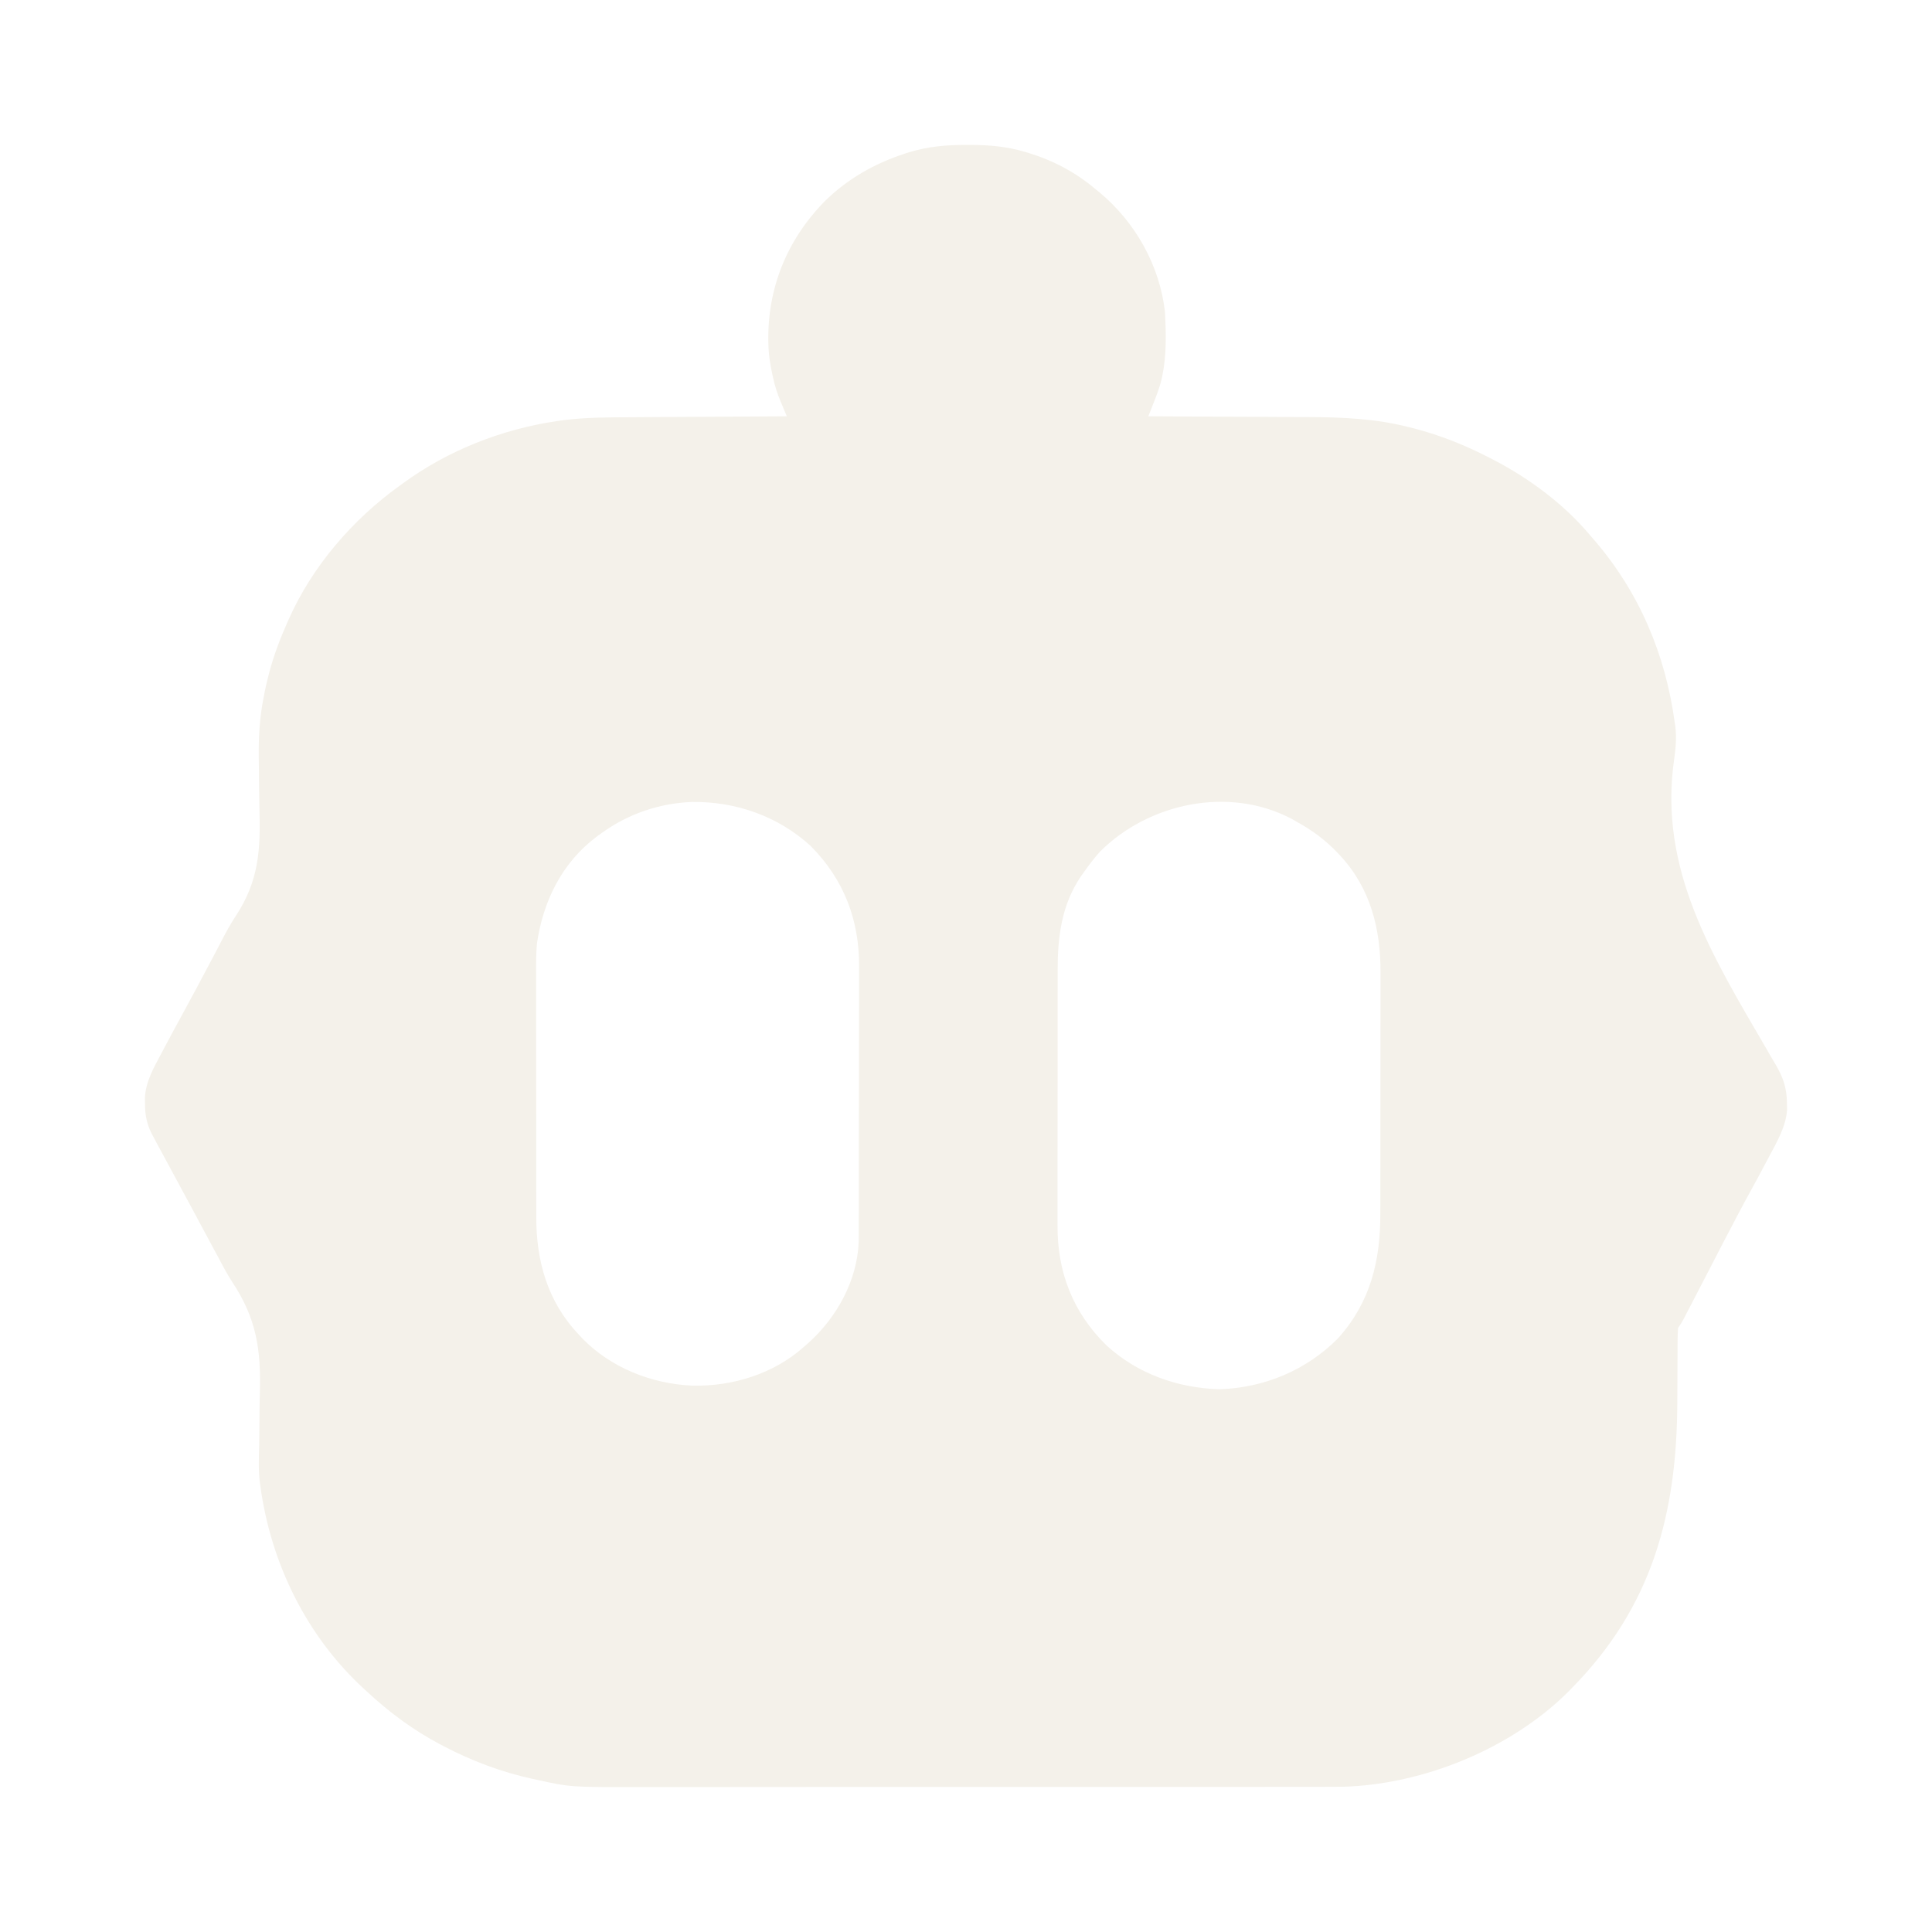
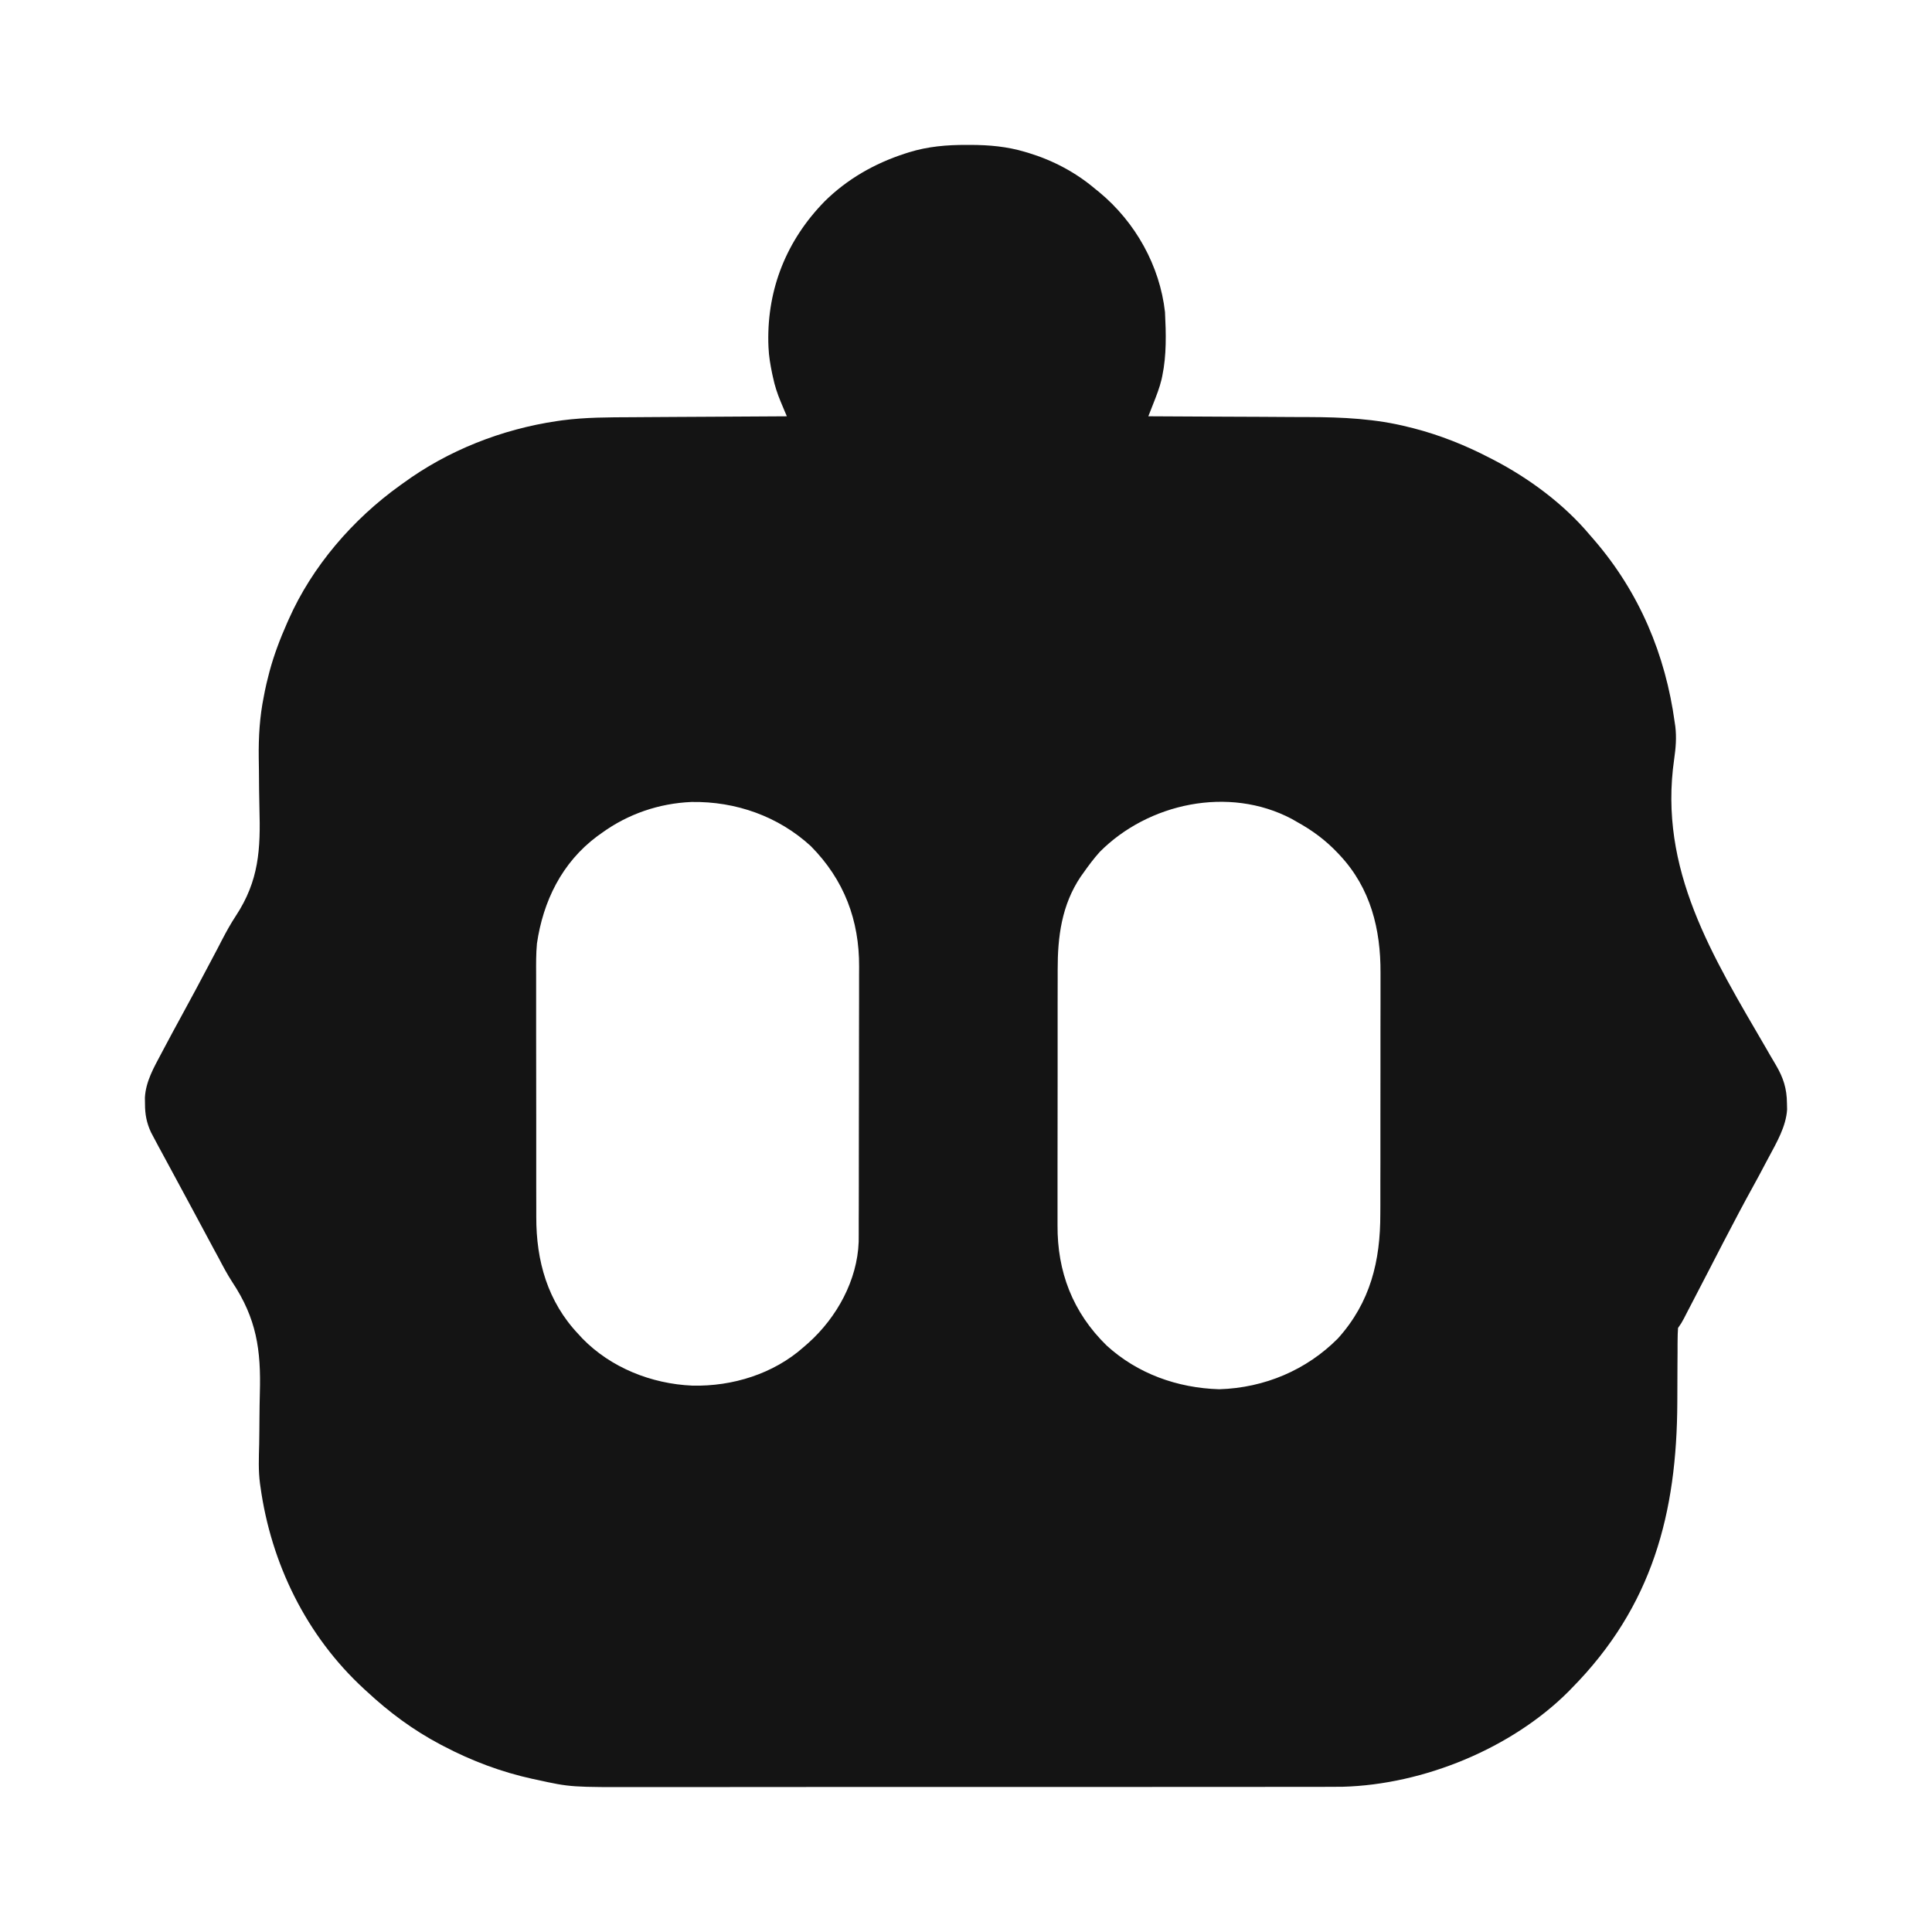
<svg xmlns="http://www.w3.org/2000/svg" viewBox="30 30 40 40" fill="none">
-   <path d="M50.018 33C50.041 33 50.065 33 50.089 33C50.48 33.001 50.848 33.033 51.223 33.145C51.246 33.152 51.27 33.159 51.294 33.166C51.803 33.321 52.271 33.569 52.671 33.908C52.714 33.942 52.714 33.942 52.757 33.977C53.513 34.603 54.013 35.507 54.12 36.462C54.142 36.902 54.154 37.35 54.064 37.783C54.056 37.818 54.056 37.818 54.049 37.854C54.007 38.03 53.941 38.196 53.875 38.364C53.865 38.388 53.856 38.413 53.846 38.438C53.822 38.498 53.799 38.559 53.775 38.619C53.806 38.619 53.806 38.619 53.838 38.619C54.347 38.621 54.857 38.623 55.366 38.627C55.612 38.628 55.859 38.629 56.105 38.63C56.32 38.631 56.535 38.632 56.751 38.634C56.864 38.634 56.978 38.635 57.091 38.635C57.789 38.637 58.482 38.668 59.159 38.841C59.193 38.849 59.227 38.857 59.262 38.866C59.816 39.009 60.341 39.219 60.845 39.481C60.876 39.497 60.876 39.497 60.908 39.513C61.655 39.899 62.38 40.437 62.914 41.074C62.945 41.109 62.976 41.145 63.007 41.181C63.945 42.27 64.482 43.557 64.673 44.955C64.677 44.984 64.681 45.013 64.686 45.043C64.713 45.275 64.695 45.485 64.662 45.716C64.331 48.003 65.457 49.797 66.577 51.723C66.599 51.762 66.622 51.801 66.644 51.84C66.686 51.91 66.727 51.981 66.769 52.052C66.923 52.316 66.994 52.535 66.997 52.842C66.998 52.884 66.999 52.926 67 52.97C66.978 53.325 66.783 53.654 66.618 53.964C66.598 54.001 66.579 54.038 66.558 54.076C66.471 54.242 66.383 54.407 66.292 54.571C66.097 54.924 65.909 55.281 65.723 55.639C65.71 55.664 65.697 55.689 65.683 55.715C65.588 55.899 65.493 56.083 65.398 56.267C65.301 56.453 65.205 56.639 65.109 56.824C65.071 56.898 65.032 56.972 64.994 57.046C64.971 57.091 64.948 57.136 64.924 57.18C64.904 57.219 64.884 57.259 64.863 57.299C64.811 57.395 64.811 57.395 64.742 57.494C64.736 57.58 64.733 57.662 64.733 57.748C64.733 57.774 64.733 57.799 64.732 57.826C64.732 57.882 64.732 57.938 64.732 57.995C64.732 58.084 64.731 58.174 64.73 58.264C64.728 58.52 64.727 58.775 64.727 59.031C64.718 61.322 64.216 63.258 62.535 64.958C62.514 64.98 62.493 65.002 62.471 65.024C61.299 66.194 59.481 66.948 57.797 66.993C57.652 66.995 57.506 66.995 57.36 66.995C57.294 66.995 57.227 66.995 57.161 66.995C56.981 66.996 56.801 66.996 56.621 66.995C56.426 66.995 56.231 66.996 56.036 66.996C55.655 66.997 55.274 66.997 54.893 66.996C54.583 66.996 54.273 66.996 53.963 66.996C53.919 66.996 53.875 66.997 53.829 66.997C53.739 66.997 53.649 66.997 53.559 66.997C52.956 66.997 52.353 66.997 51.75 66.997C51.727 66.997 51.703 66.997 51.679 66.997C51.488 66.997 51.297 66.997 51.106 66.997C50.361 66.996 49.616 66.997 48.871 66.997C48.033 66.998 47.194 66.999 46.355 66.998C45.912 66.998 45.468 66.998 45.025 66.999C44.648 66.999 44.27 66.999 43.893 66.999C43.701 66.999 43.508 66.999 43.316 66.999C41.817 67.003 41.817 67.003 41.117 66.849C41.087 66.843 41.057 66.836 41.026 66.83C40.382 66.689 39.765 66.457 39.186 66.153C39.151 66.134 39.151 66.134 39.115 66.116C38.555 65.82 38.058 65.451 37.6 65.025C37.581 65.008 37.563 64.992 37.545 64.975C36.337 63.868 35.61 62.36 35.392 60.779C35.389 60.758 35.386 60.737 35.383 60.716C35.347 60.446 35.359 60.176 35.366 59.904C35.37 59.715 35.37 59.524 35.372 59.334C35.373 59.169 35.376 59.004 35.38 58.839C35.405 57.947 35.312 57.301 34.808 56.542C34.705 56.383 34.617 56.218 34.53 56.051C34.497 55.991 34.465 55.931 34.432 55.871C34.284 55.598 34.138 55.325 33.992 55.051C33.832 54.752 33.671 54.453 33.508 54.154C33.446 54.04 33.385 53.926 33.323 53.812C33.31 53.788 33.297 53.764 33.283 53.739C33.249 53.675 33.215 53.611 33.181 53.547C33.154 53.496 33.154 53.496 33.127 53.445C33.035 53.248 33.002 53.072 33.002 52.856C33.001 52.813 33.001 52.77 33 52.725C33.018 52.39 33.186 52.1 33.342 51.807C33.362 51.77 33.382 51.732 33.402 51.694C33.52 51.47 33.641 51.248 33.762 51.026C33.96 50.666 34.153 50.302 34.345 49.939C34.395 49.843 34.446 49.748 34.497 49.652C34.532 49.586 34.566 49.52 34.6 49.453C34.687 49.286 34.777 49.123 34.881 48.965C35.364 48.232 35.396 47.581 35.371 46.727C35.364 46.47 35.363 46.214 35.361 45.957C35.359 45.865 35.358 45.773 35.357 45.681C35.352 45.255 35.376 44.843 35.461 44.424C35.469 44.383 35.477 44.342 35.485 44.3C35.505 44.201 35.528 44.103 35.554 44.005C35.567 43.954 35.567 43.954 35.58 43.902C35.673 43.556 35.799 43.226 35.944 42.898C35.955 42.873 35.966 42.849 35.977 42.824C36.461 41.73 37.301 40.752 38.289 40.045C38.309 40.031 38.328 40.017 38.348 40.003C39.272 39.327 40.386 38.887 41.531 38.718C41.568 38.713 41.605 38.707 41.643 38.702C42.124 38.639 42.603 38.64 43.088 38.638C43.181 38.638 43.273 38.637 43.366 38.636C43.583 38.635 43.801 38.633 44.019 38.632C44.267 38.631 44.515 38.629 44.763 38.628C45.272 38.624 45.781 38.621 46.291 38.619C46.276 38.585 46.262 38.551 46.247 38.516C46.228 38.471 46.209 38.425 46.19 38.38C46.181 38.358 46.171 38.336 46.162 38.313C46.093 38.148 46.04 37.986 46.004 37.812C45.999 37.787 45.993 37.762 45.987 37.736C45.95 37.555 45.918 37.377 45.911 37.192C45.91 37.155 45.909 37.118 45.907 37.081C45.887 35.974 46.286 34.972 47.076 34.166C47.541 33.708 48.101 33.387 48.729 33.182C48.772 33.168 48.772 33.168 48.817 33.154C49.214 33.031 49.602 32.999 50.018 33ZM42.462 47.244C42.43 47.267 42.397 47.29 42.364 47.314C41.628 47.863 41.245 48.663 41.117 49.533C41.097 49.744 41.099 49.956 41.1 50.169C41.1 50.229 41.1 50.289 41.1 50.349C41.099 50.511 41.099 50.673 41.1 50.834C41.1 51.004 41.1 51.175 41.1 51.345C41.1 51.631 41.1 51.916 41.101 52.202C41.102 52.531 41.102 52.86 41.102 53.189C41.102 53.507 41.102 53.826 41.102 54.144C41.102 54.279 41.102 54.413 41.102 54.548C41.102 54.707 41.102 54.866 41.103 55.025C41.103 55.082 41.103 55.14 41.103 55.198C41.101 56.101 41.334 56.948 41.98 57.627C42.005 57.655 42.031 57.683 42.058 57.712C42.645 58.314 43.483 58.651 44.335 58.688C45.17 58.707 46.017 58.442 46.636 57.892C46.685 57.849 46.685 57.849 46.736 57.805C47.33 57.272 47.749 56.504 47.778 55.713C47.779 55.666 47.779 55.62 47.779 55.573C47.779 55.547 47.779 55.522 47.779 55.495C47.779 55.409 47.779 55.322 47.779 55.236C47.779 55.174 47.78 55.112 47.78 55.05C47.78 54.882 47.781 54.714 47.781 54.546C47.781 54.441 47.781 54.335 47.781 54.23C47.782 53.9 47.782 53.57 47.782 53.24C47.782 52.861 47.783 52.481 47.784 52.101C47.785 51.807 47.785 51.513 47.785 51.219C47.785 51.043 47.785 50.868 47.786 50.693C47.786 50.527 47.786 50.362 47.786 50.197C47.786 50.136 47.786 50.076 47.787 50.016C47.792 49.057 47.48 48.217 46.785 47.516C46.116 46.903 45.238 46.589 44.317 46.604C43.642 46.632 43 46.854 42.462 47.244ZM52.769 47.638C52.645 47.776 52.536 47.922 52.43 48.073C52.411 48.099 52.393 48.125 52.374 48.151C51.979 48.74 51.897 49.395 51.898 50.077C51.898 50.14 51.898 50.203 51.898 50.267C51.897 50.437 51.897 50.607 51.897 50.777C51.898 50.92 51.897 51.062 51.897 51.205C51.897 51.542 51.897 51.879 51.897 52.216C51.898 52.562 51.897 52.908 51.896 53.254C51.895 53.553 51.895 53.851 51.895 54.15C51.895 54.328 51.895 54.505 51.895 54.683C51.894 54.85 51.894 55.018 51.895 55.185C51.895 55.246 51.895 55.307 51.895 55.368C51.889 56.325 52.205 57.168 52.913 57.859C53.551 58.44 54.371 58.736 55.243 58.763C56.182 58.734 57.05 58.365 57.7 57.711C58.375 56.961 58.58 56.104 58.578 55.13C58.578 55.07 58.579 55.01 58.579 54.951C58.579 54.79 58.579 54.63 58.579 54.469C58.579 54.335 58.579 54.2 58.58 54.066C58.58 53.748 58.58 53.43 58.58 53.112C58.58 52.785 58.58 52.459 58.581 52.132C58.581 51.851 58.581 51.569 58.581 51.288C58.581 51.12 58.581 50.952 58.582 50.785C58.582 50.627 58.582 50.469 58.582 50.311C58.582 50.254 58.582 50.196 58.582 50.139C58.586 49.244 58.38 48.392 57.741 47.708C57.726 47.692 57.712 47.676 57.696 47.66C57.442 47.392 57.171 47.192 56.844 47.012C56.812 46.993 56.779 46.974 56.745 46.955C55.44 46.265 53.771 46.629 52.769 47.638Z" fill="#f4f1ea" />
+   <path d="M50.018 33C50.041 33 50.065 33 50.089 33C50.48 33.001 50.848 33.033 51.223 33.145C51.246 33.152 51.27 33.159 51.294 33.166C51.803 33.321 52.271 33.569 52.671 33.908C52.714 33.942 52.714 33.942 52.757 33.977C53.513 34.603 54.013 35.507 54.12 36.462C54.142 36.902 54.154 37.35 54.064 37.783C54.056 37.818 54.056 37.818 54.049 37.854C54.007 38.03 53.941 38.196 53.875 38.364C53.865 38.388 53.856 38.413 53.846 38.438C53.822 38.498 53.799 38.559 53.775 38.619C53.806 38.619 53.806 38.619 53.838 38.619C54.347 38.621 54.857 38.623 55.366 38.627C55.612 38.628 55.859 38.629 56.105 38.63C56.32 38.631 56.535 38.632 56.751 38.634C56.864 38.634 56.978 38.635 57.091 38.635C57.789 38.637 58.482 38.668 59.159 38.841C59.193 38.849 59.227 38.857 59.262 38.866C59.816 39.009 60.341 39.219 60.845 39.481C60.876 39.497 60.876 39.497 60.908 39.513C61.655 39.899 62.38 40.437 62.914 41.074C62.945 41.109 62.976 41.145 63.007 41.181C63.945 42.27 64.482 43.557 64.673 44.955C64.677 44.984 64.681 45.013 64.686 45.043C64.713 45.275 64.695 45.485 64.662 45.716C64.331 48.003 65.457 49.797 66.577 51.723C66.599 51.762 66.622 51.801 66.644 51.84C66.686 51.91 66.727 51.981 66.769 52.052C66.923 52.316 66.994 52.535 66.997 52.842C66.998 52.884 66.999 52.926 67 52.97C66.978 53.325 66.783 53.654 66.618 53.964C66.598 54.001 66.579 54.038 66.558 54.076C66.471 54.242 66.383 54.407 66.292 54.571C66.097 54.924 65.909 55.281 65.723 55.639C65.71 55.664 65.697 55.689 65.683 55.715C65.588 55.899 65.493 56.083 65.398 56.267C65.301 56.453 65.205 56.639 65.109 56.824C65.071 56.898 65.032 56.972 64.994 57.046C64.971 57.091 64.948 57.136 64.924 57.18C64.904 57.219 64.884 57.259 64.863 57.299C64.811 57.395 64.811 57.395 64.742 57.494C64.736 57.58 64.733 57.662 64.733 57.748C64.733 57.774 64.733 57.799 64.732 57.826C64.732 57.882 64.732 57.938 64.732 57.995C64.732 58.084 64.731 58.174 64.73 58.264C64.728 58.52 64.727 58.775 64.727 59.031C64.718 61.322 64.216 63.258 62.535 64.958C62.514 64.98 62.493 65.002 62.471 65.024C61.299 66.194 59.481 66.948 57.797 66.993C57.652 66.995 57.506 66.995 57.36 66.995C57.294 66.995 57.227 66.995 57.161 66.995C56.981 66.996 56.801 66.996 56.621 66.995C56.426 66.995 56.231 66.996 56.036 66.996C55.655 66.997 55.274 66.997 54.893 66.996C54.583 66.996 54.273 66.996 53.963 66.996C53.919 66.996 53.875 66.997 53.829 66.997C53.739 66.997 53.649 66.997 53.559 66.997C52.956 66.997 52.353 66.997 51.75 66.997C51.727 66.997 51.703 66.997 51.679 66.997C51.488 66.997 51.297 66.997 51.106 66.997C50.361 66.996 49.616 66.997 48.871 66.997C48.033 66.998 47.194 66.999 46.355 66.998C45.912 66.998 45.468 66.998 45.025 66.999C44.648 66.999 44.27 66.999 43.893 66.999C43.701 66.999 43.508 66.999 43.316 66.999C41.817 67.003 41.817 67.003 41.117 66.849C41.087 66.843 41.057 66.836 41.026 66.83C40.382 66.689 39.765 66.457 39.186 66.153C39.151 66.134 39.151 66.134 39.115 66.116C38.555 65.82 38.058 65.451 37.6 65.025C37.581 65.008 37.563 64.992 37.545 64.975C36.337 63.868 35.61 62.36 35.392 60.779C35.389 60.758 35.386 60.737 35.383 60.716C35.347 60.446 35.359 60.176 35.366 59.904C35.37 59.715 35.37 59.524 35.372 59.334C35.373 59.169 35.376 59.004 35.38 58.839C35.405 57.947 35.312 57.301 34.808 56.542C34.705 56.383 34.617 56.218 34.53 56.051C34.497 55.991 34.465 55.931 34.432 55.871C34.284 55.598 34.138 55.325 33.992 55.051C33.832 54.752 33.671 54.453 33.508 54.154C33.446 54.04 33.385 53.926 33.323 53.812C33.31 53.788 33.297 53.764 33.283 53.739C33.249 53.675 33.215 53.611 33.181 53.547C33.154 53.496 33.154 53.496 33.127 53.445C33.035 53.248 33.002 53.072 33.002 52.856C33.001 52.813 33.001 52.77 33 52.725C33.018 52.39 33.186 52.1 33.342 51.807C33.362 51.77 33.382 51.732 33.402 51.694C33.52 51.47 33.641 51.248 33.762 51.026C33.96 50.666 34.153 50.302 34.345 49.939C34.395 49.843 34.446 49.748 34.497 49.652C34.532 49.586 34.566 49.52 34.6 49.453C34.687 49.286 34.777 49.123 34.881 48.965C35.364 48.232 35.396 47.581 35.371 46.727C35.364 46.47 35.363 46.214 35.361 45.957C35.359 45.865 35.358 45.773 35.357 45.681C35.352 45.255 35.376 44.843 35.461 44.424C35.469 44.383 35.477 44.342 35.485 44.3C35.505 44.201 35.528 44.103 35.554 44.005C35.567 43.954 35.567 43.954 35.58 43.902C35.673 43.556 35.799 43.226 35.944 42.898C35.955 42.873 35.966 42.849 35.977 42.824C36.461 41.73 37.301 40.752 38.289 40.045C38.309 40.031 38.328 40.017 38.348 40.003C39.272 39.327 40.386 38.887 41.531 38.718C41.568 38.713 41.605 38.707 41.643 38.702C42.124 38.639 42.603 38.64 43.088 38.638C43.181 38.638 43.273 38.637 43.366 38.636C43.583 38.635 43.801 38.633 44.019 38.632C44.267 38.631 44.515 38.629 44.763 38.628C45.272 38.624 45.781 38.621 46.291 38.619C46.276 38.585 46.262 38.551 46.247 38.516C46.228 38.471 46.209 38.425 46.19 38.38C46.181 38.358 46.171 38.336 46.162 38.313C46.093 38.148 46.04 37.986 46.004 37.812C45.999 37.787 45.993 37.762 45.987 37.736C45.95 37.555 45.918 37.377 45.911 37.192C45.91 37.155 45.909 37.118 45.907 37.081C45.887 35.974 46.286 34.972 47.076 34.166C47.541 33.708 48.101 33.387 48.729 33.182C48.772 33.168 48.772 33.168 48.817 33.154C49.214 33.031 49.602 32.999 50.018 33ZM42.462 47.244C42.43 47.267 42.397 47.29 42.364 47.314C41.628 47.863 41.245 48.663 41.117 49.533C41.097 49.744 41.099 49.956 41.1 50.169C41.1 50.229 41.1 50.289 41.1 50.349C41.099 50.511 41.099 50.673 41.1 50.834C41.1 51.004 41.1 51.175 41.1 51.345C41.1 51.631 41.1 51.916 41.101 52.202C41.102 52.531 41.102 52.86 41.102 53.189C41.102 53.507 41.102 53.826 41.102 54.144C41.102 54.279 41.102 54.413 41.102 54.548C41.102 54.707 41.102 54.866 41.103 55.025C41.103 55.082 41.103 55.14 41.103 55.198C41.101 56.101 41.334 56.948 41.98 57.627C42.005 57.655 42.031 57.683 42.058 57.712C42.645 58.314 43.483 58.651 44.335 58.688C45.17 58.707 46.017 58.442 46.636 57.892C46.685 57.849 46.685 57.849 46.736 57.805C47.33 57.272 47.749 56.504 47.778 55.713C47.779 55.666 47.779 55.62 47.779 55.573C47.779 55.547 47.779 55.522 47.779 55.495C47.779 55.409 47.779 55.322 47.779 55.236C47.779 55.174 47.78 55.112 47.78 55.05C47.78 54.882 47.781 54.714 47.781 54.546C47.781 54.441 47.781 54.335 47.781 54.23C47.782 53.9 47.782 53.57 47.782 53.24C47.782 52.861 47.783 52.481 47.784 52.101C47.785 51.807 47.785 51.513 47.785 51.219C47.785 51.043 47.785 50.868 47.786 50.693C47.786 50.527 47.786 50.362 47.786 50.197C47.786 50.136 47.786 50.076 47.787 50.016C47.792 49.057 47.48 48.217 46.785 47.516C46.116 46.903 45.238 46.589 44.317 46.604C43.642 46.632 43 46.854 42.462 47.244ZM52.769 47.638C52.645 47.776 52.536 47.922 52.43 48.073C52.411 48.099 52.393 48.125 52.374 48.151C51.979 48.74 51.897 49.395 51.898 50.077C51.898 50.14 51.898 50.203 51.898 50.267C51.897 50.437 51.897 50.607 51.897 50.777C51.898 50.92 51.897 51.062 51.897 51.205C51.897 51.542 51.897 51.879 51.897 52.216C51.898 52.562 51.897 52.908 51.896 53.254C51.895 53.553 51.895 53.851 51.895 54.15C51.895 54.328 51.895 54.505 51.895 54.683C51.894 54.85 51.894 55.018 51.895 55.185C51.895 55.246 51.895 55.307 51.895 55.368C51.889 56.325 52.205 57.168 52.913 57.859C53.551 58.44 54.371 58.736 55.243 58.763C56.182 58.734 57.05 58.365 57.7 57.711C58.375 56.961 58.58 56.104 58.578 55.13C58.578 55.07 58.579 55.01 58.579 54.951C58.579 54.79 58.579 54.63 58.579 54.469C58.579 54.335 58.579 54.2 58.58 54.066C58.58 53.748 58.58 53.43 58.58 53.112C58.58 52.785 58.58 52.459 58.581 52.132C58.581 51.851 58.581 51.569 58.581 51.288C58.581 51.12 58.581 50.952 58.582 50.785C58.582 50.627 58.582 50.469 58.582 50.311C58.582 50.254 58.582 50.196 58.582 50.139C58.586 49.244 58.38 48.392 57.741 47.708C57.726 47.692 57.712 47.676 57.696 47.66C57.442 47.392 57.171 47.192 56.844 47.012C56.812 46.993 56.779 46.974 56.745 46.955C55.44 46.265 53.771 46.629 52.769 47.638Z" fill="#141414" />
</svg>
